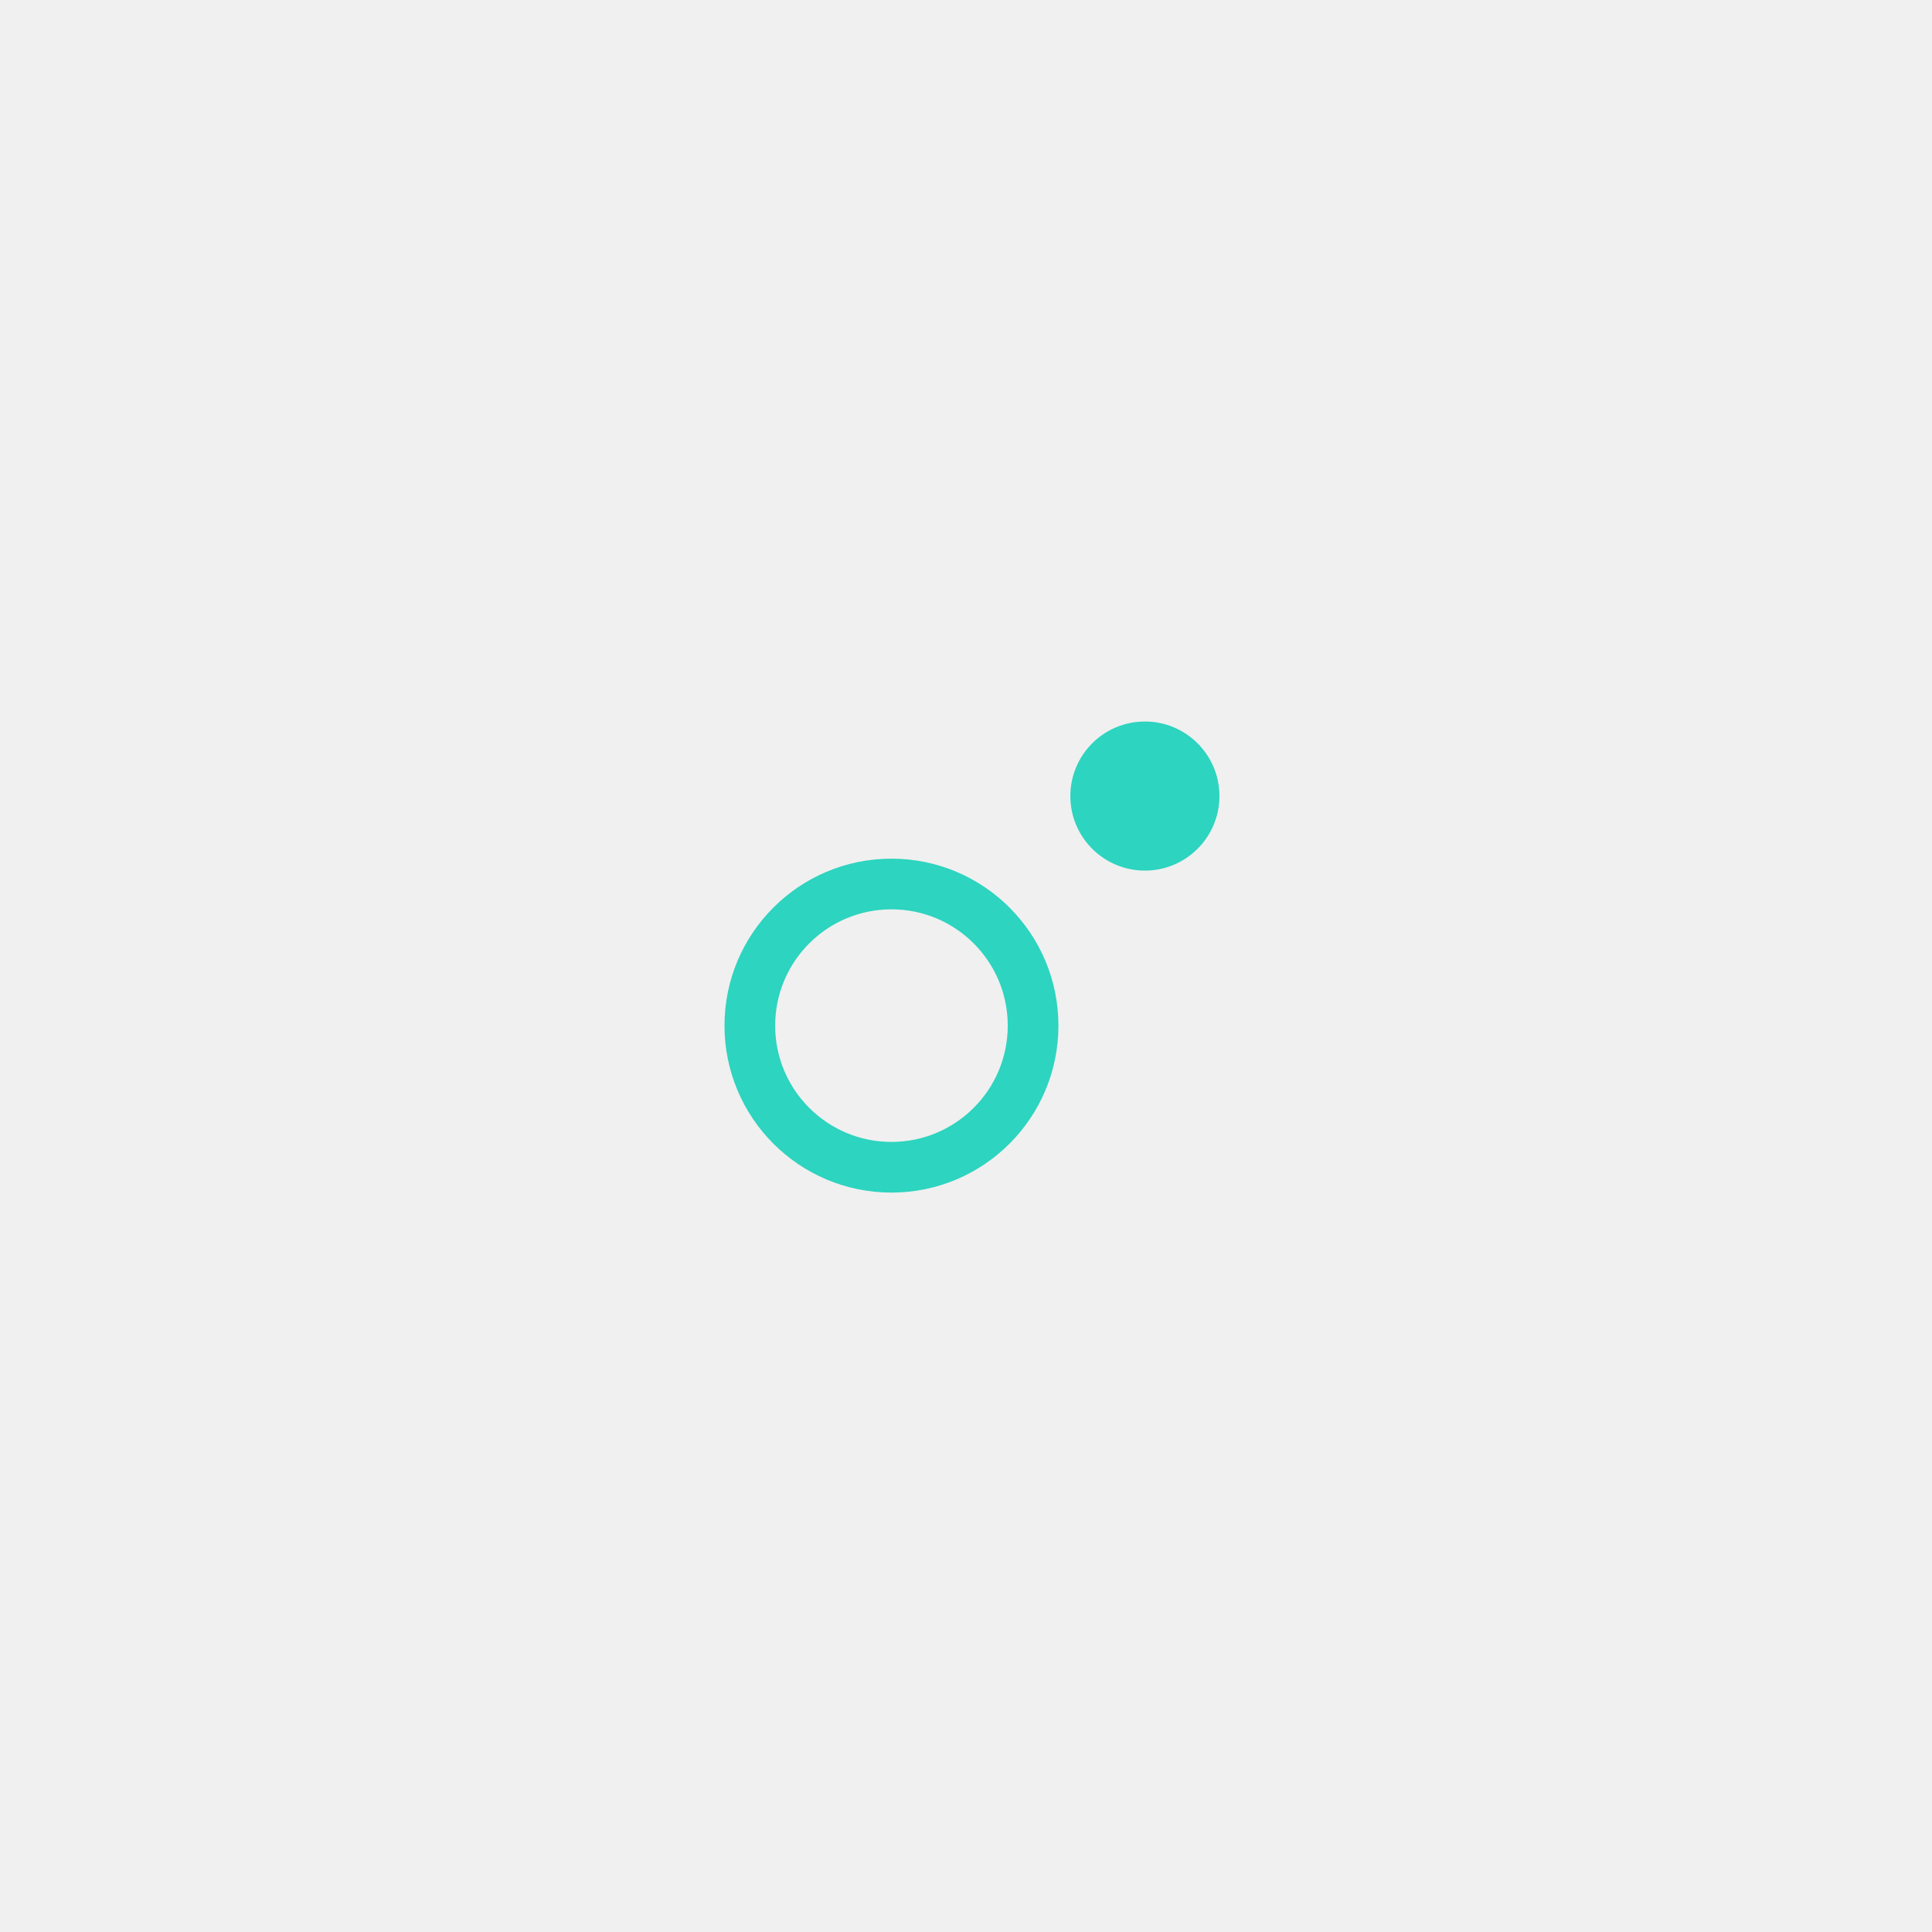
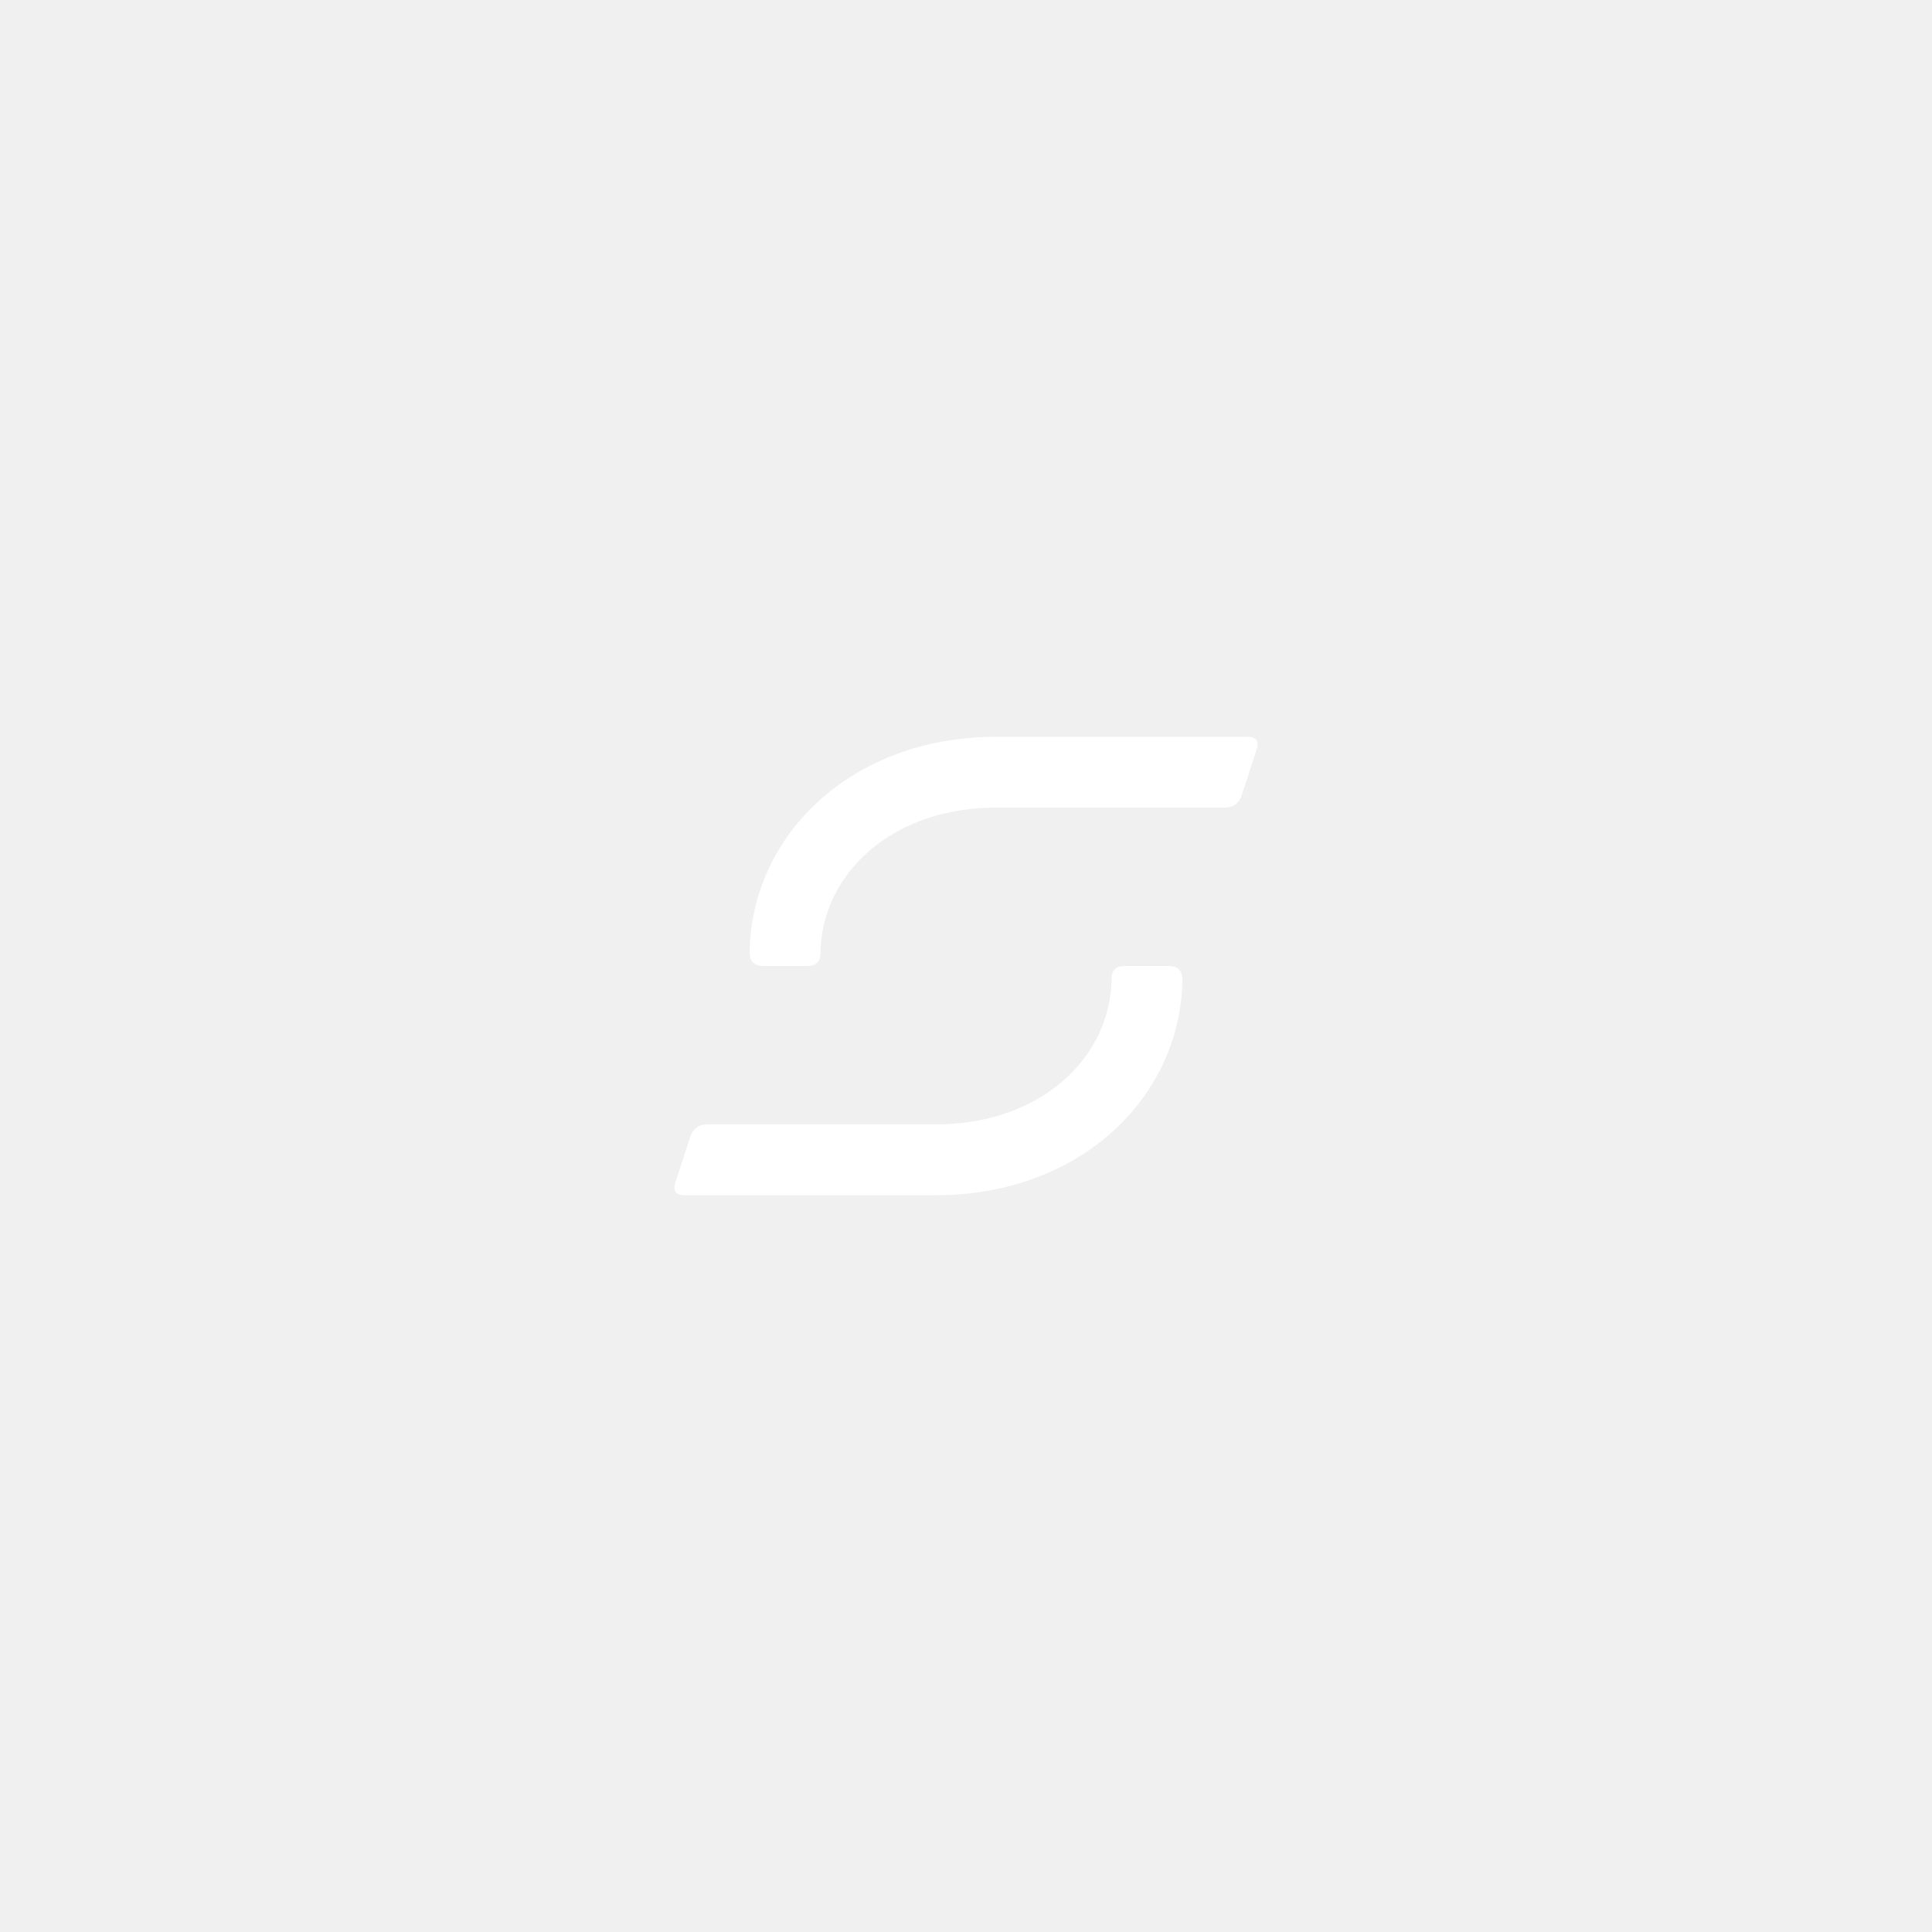
<svg xmlns="http://www.w3.org/2000/svg" width="108" height="108" viewBox="0 0 108 108">
-   <circle cx="49.833" cy="57.333" r="7.917" fill="none" stroke="#2DD4BF" stroke-width="2.833" />
-   <circle cx="64" cy="44.5" r="4.167" fill="#2DD4BF" />
+   <path d="M69.727 41.188C70.227 41.188 70.399 41.425 70.245 41.901L69.422 44.433C69.268 44.908 68.94 45.146 68.44 45.146L55.667 45.146C53.099 45.146 50.508 45.887 48.551 47.601C46.894 49.052 45.905 51.038 45.861 53.251C45.875 53.75 45.632 54 45.132 54L42.666 54C42.166 54 41.912 53.75 41.903 53.25C41.947 49.908 43.415 46.851 45.913 44.648C48.602 42.279 52.118 41.188 55.667 41.188L69.727 41.188ZM38.273 66.813C37.773 66.813 37.601 66.575 37.755 66.099L38.578 63.568C38.733 63.092 39.06 62.854 39.56 62.854L52.333 62.854C54.901 62.854 57.493 62.113 59.449 60.399C61.106 58.948 62.095 56.963 62.139 54.749C62.125 54.25 62.368 54 62.868 54L65.334 54C65.834 54 66.088 54.25 66.098 54.75C66.053 58.092 64.585 61.149 62.087 63.352C59.398 65.721 55.883 66.813 52.333 66.813L38.273 66.813Z" fill="#FFFFFF" />
</svg>
